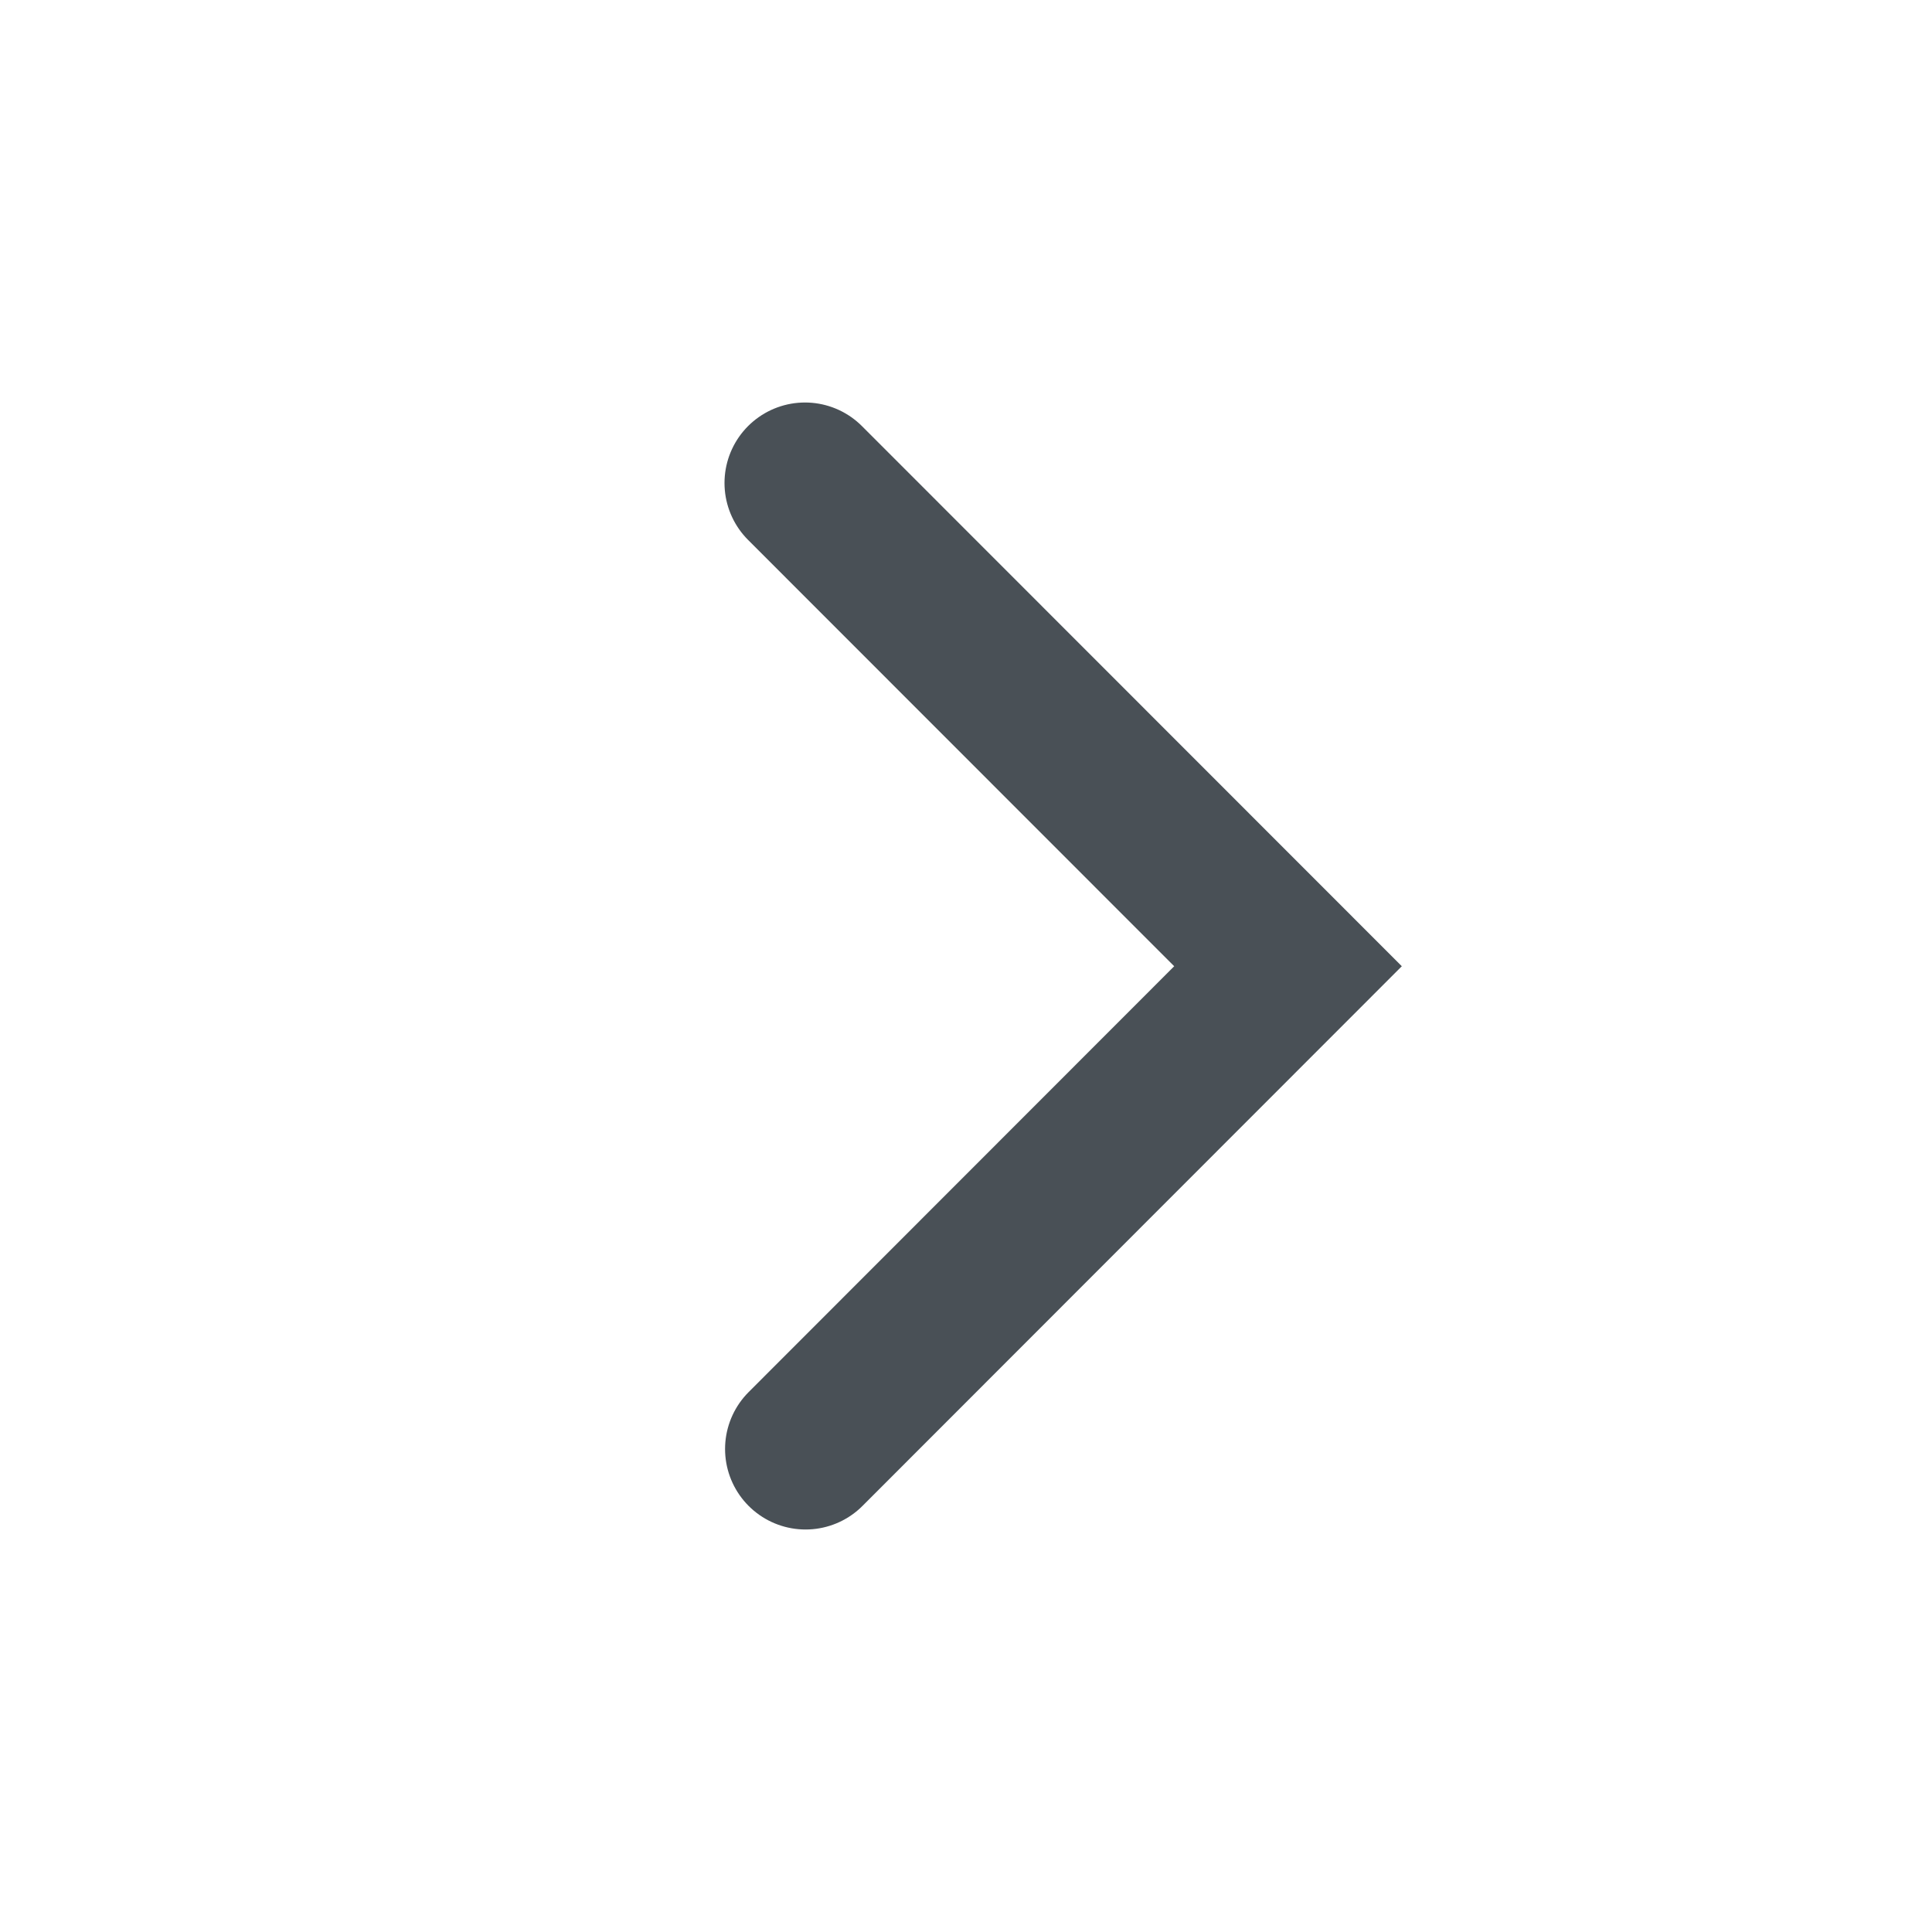
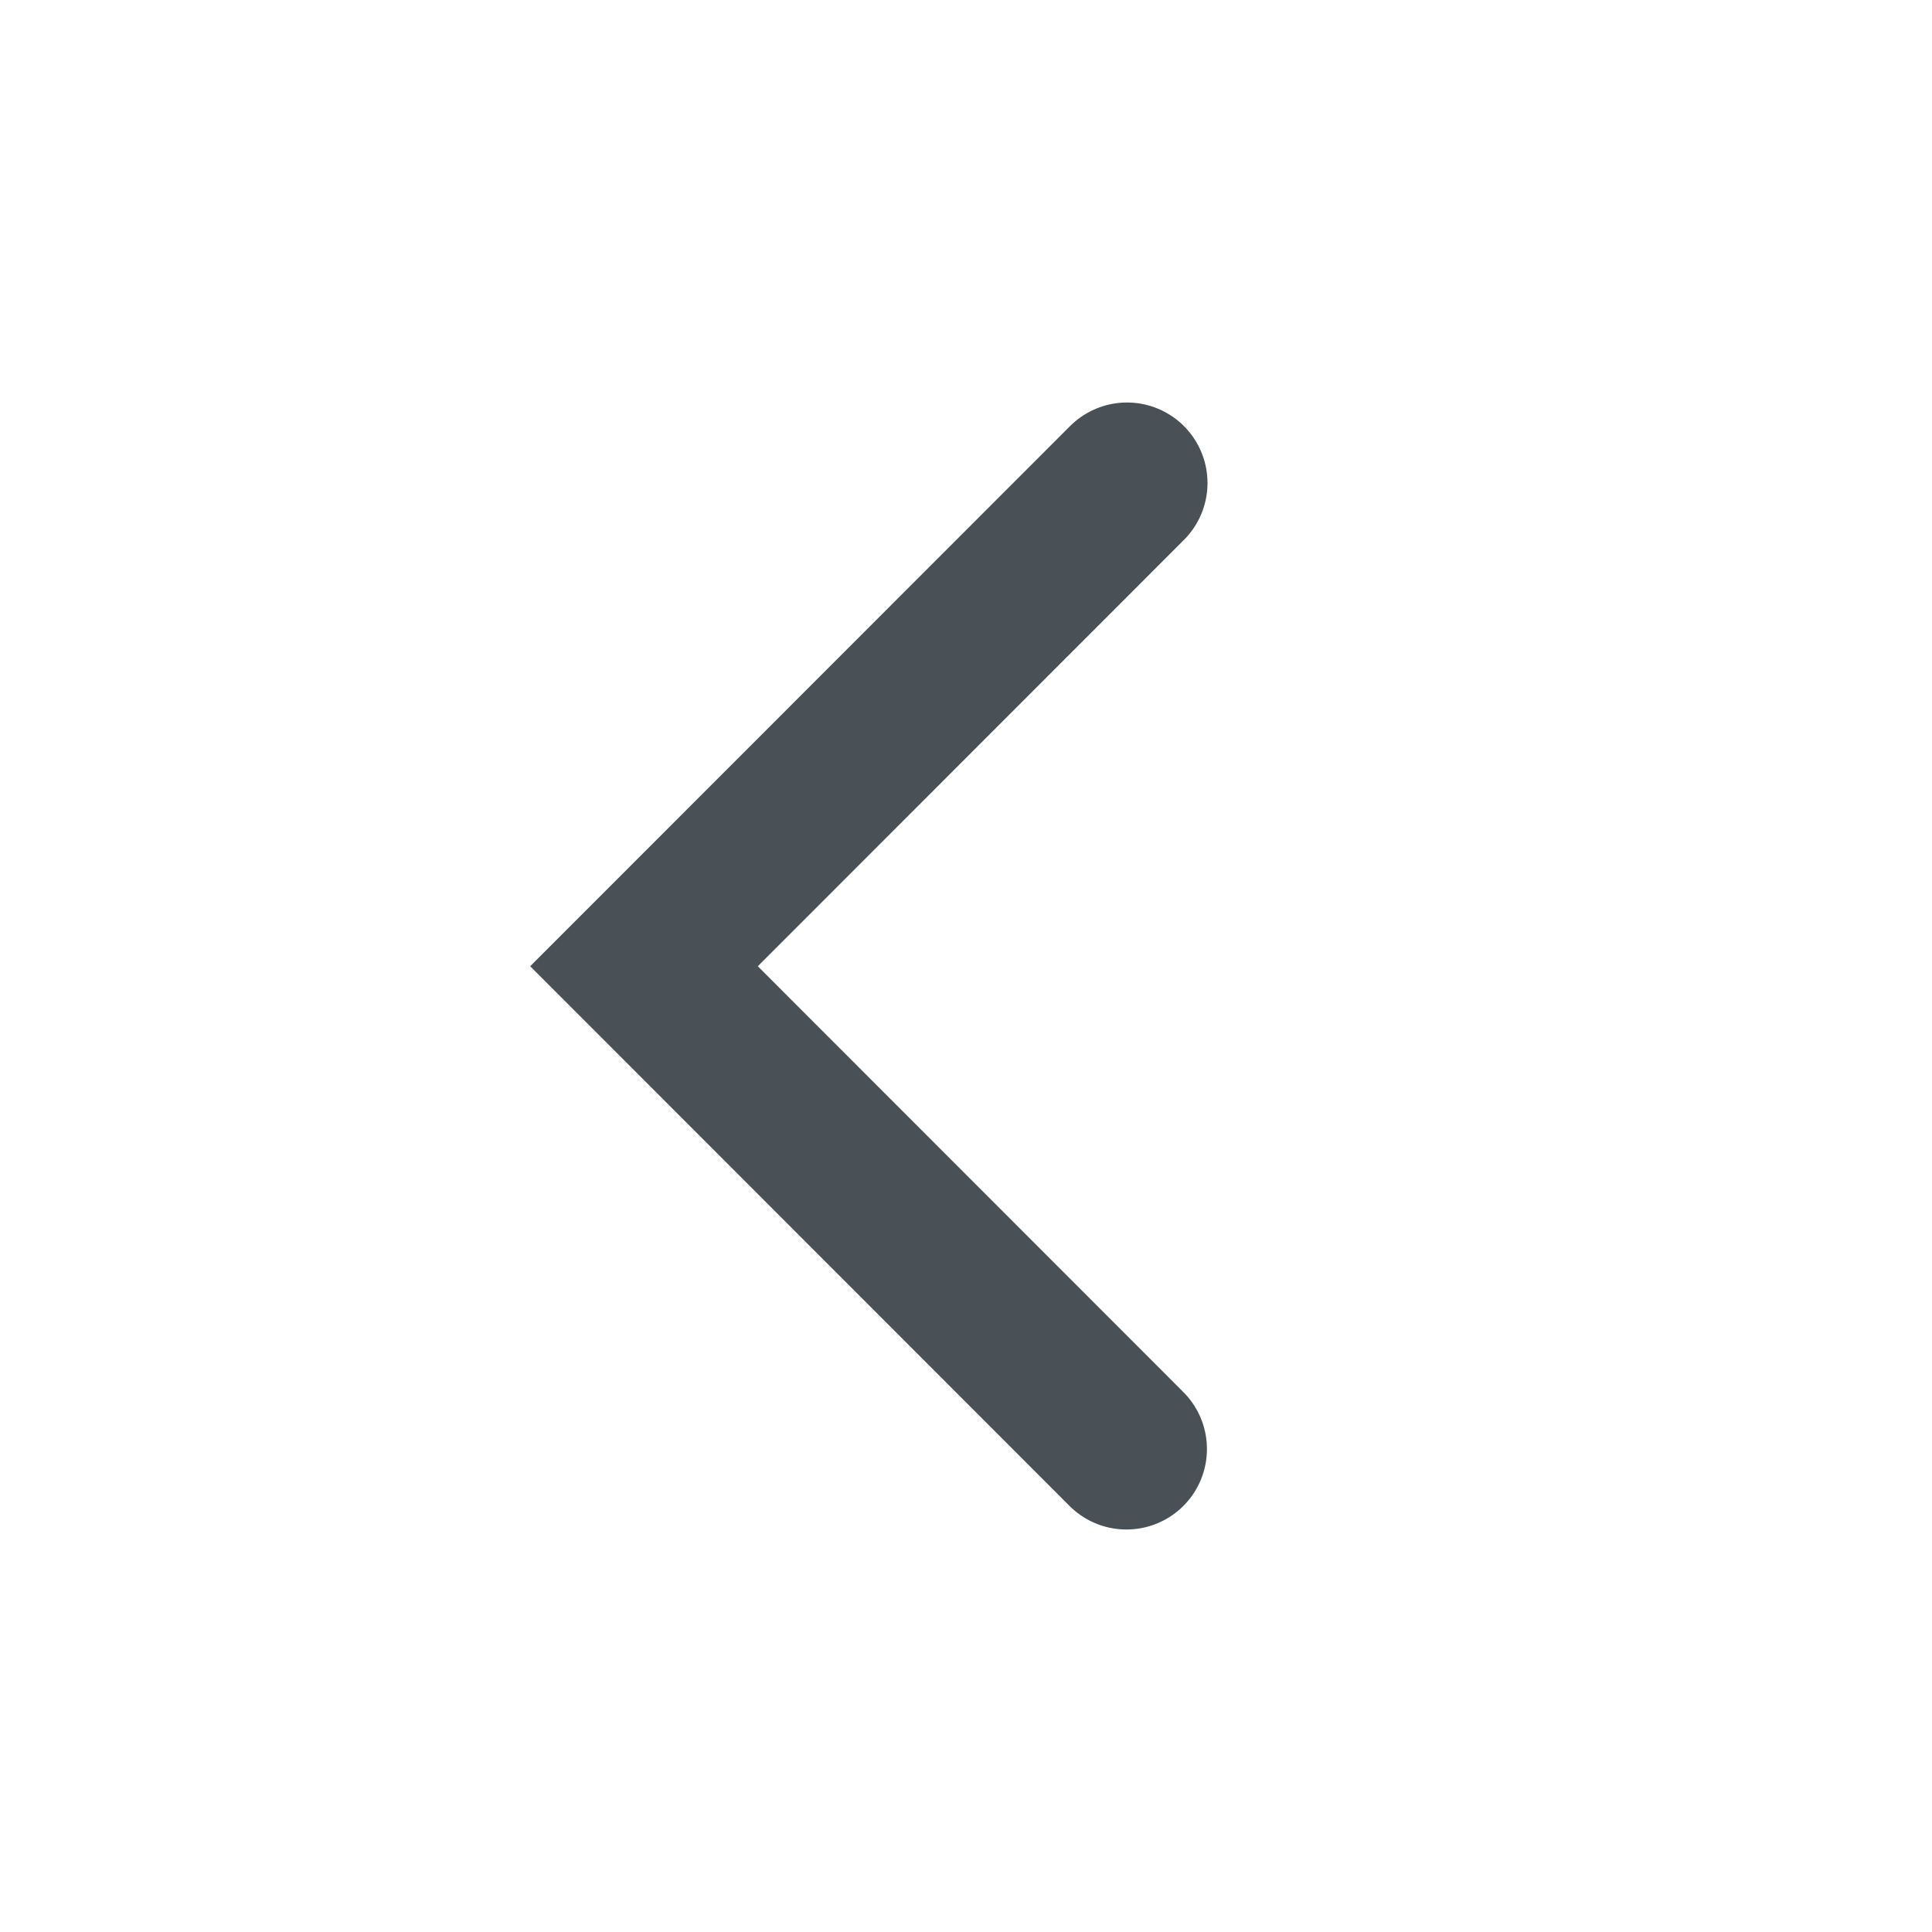
<svg xmlns="http://www.w3.org/2000/svg" width="24" height="24" viewBox="0 0 24 24">
-   <path fill="none" fill-rule="evenodd" stroke="#495056" stroke-linecap="round" stroke-width="2" d="M10 6l6 6.003L10.007 18" />
+   <path fill="none" fill-rule="evenodd" stroke="#495056" stroke-linecap="round" stroke-width="2" d="M14 6l-6 6.003L13.993 18" />
</svg>
